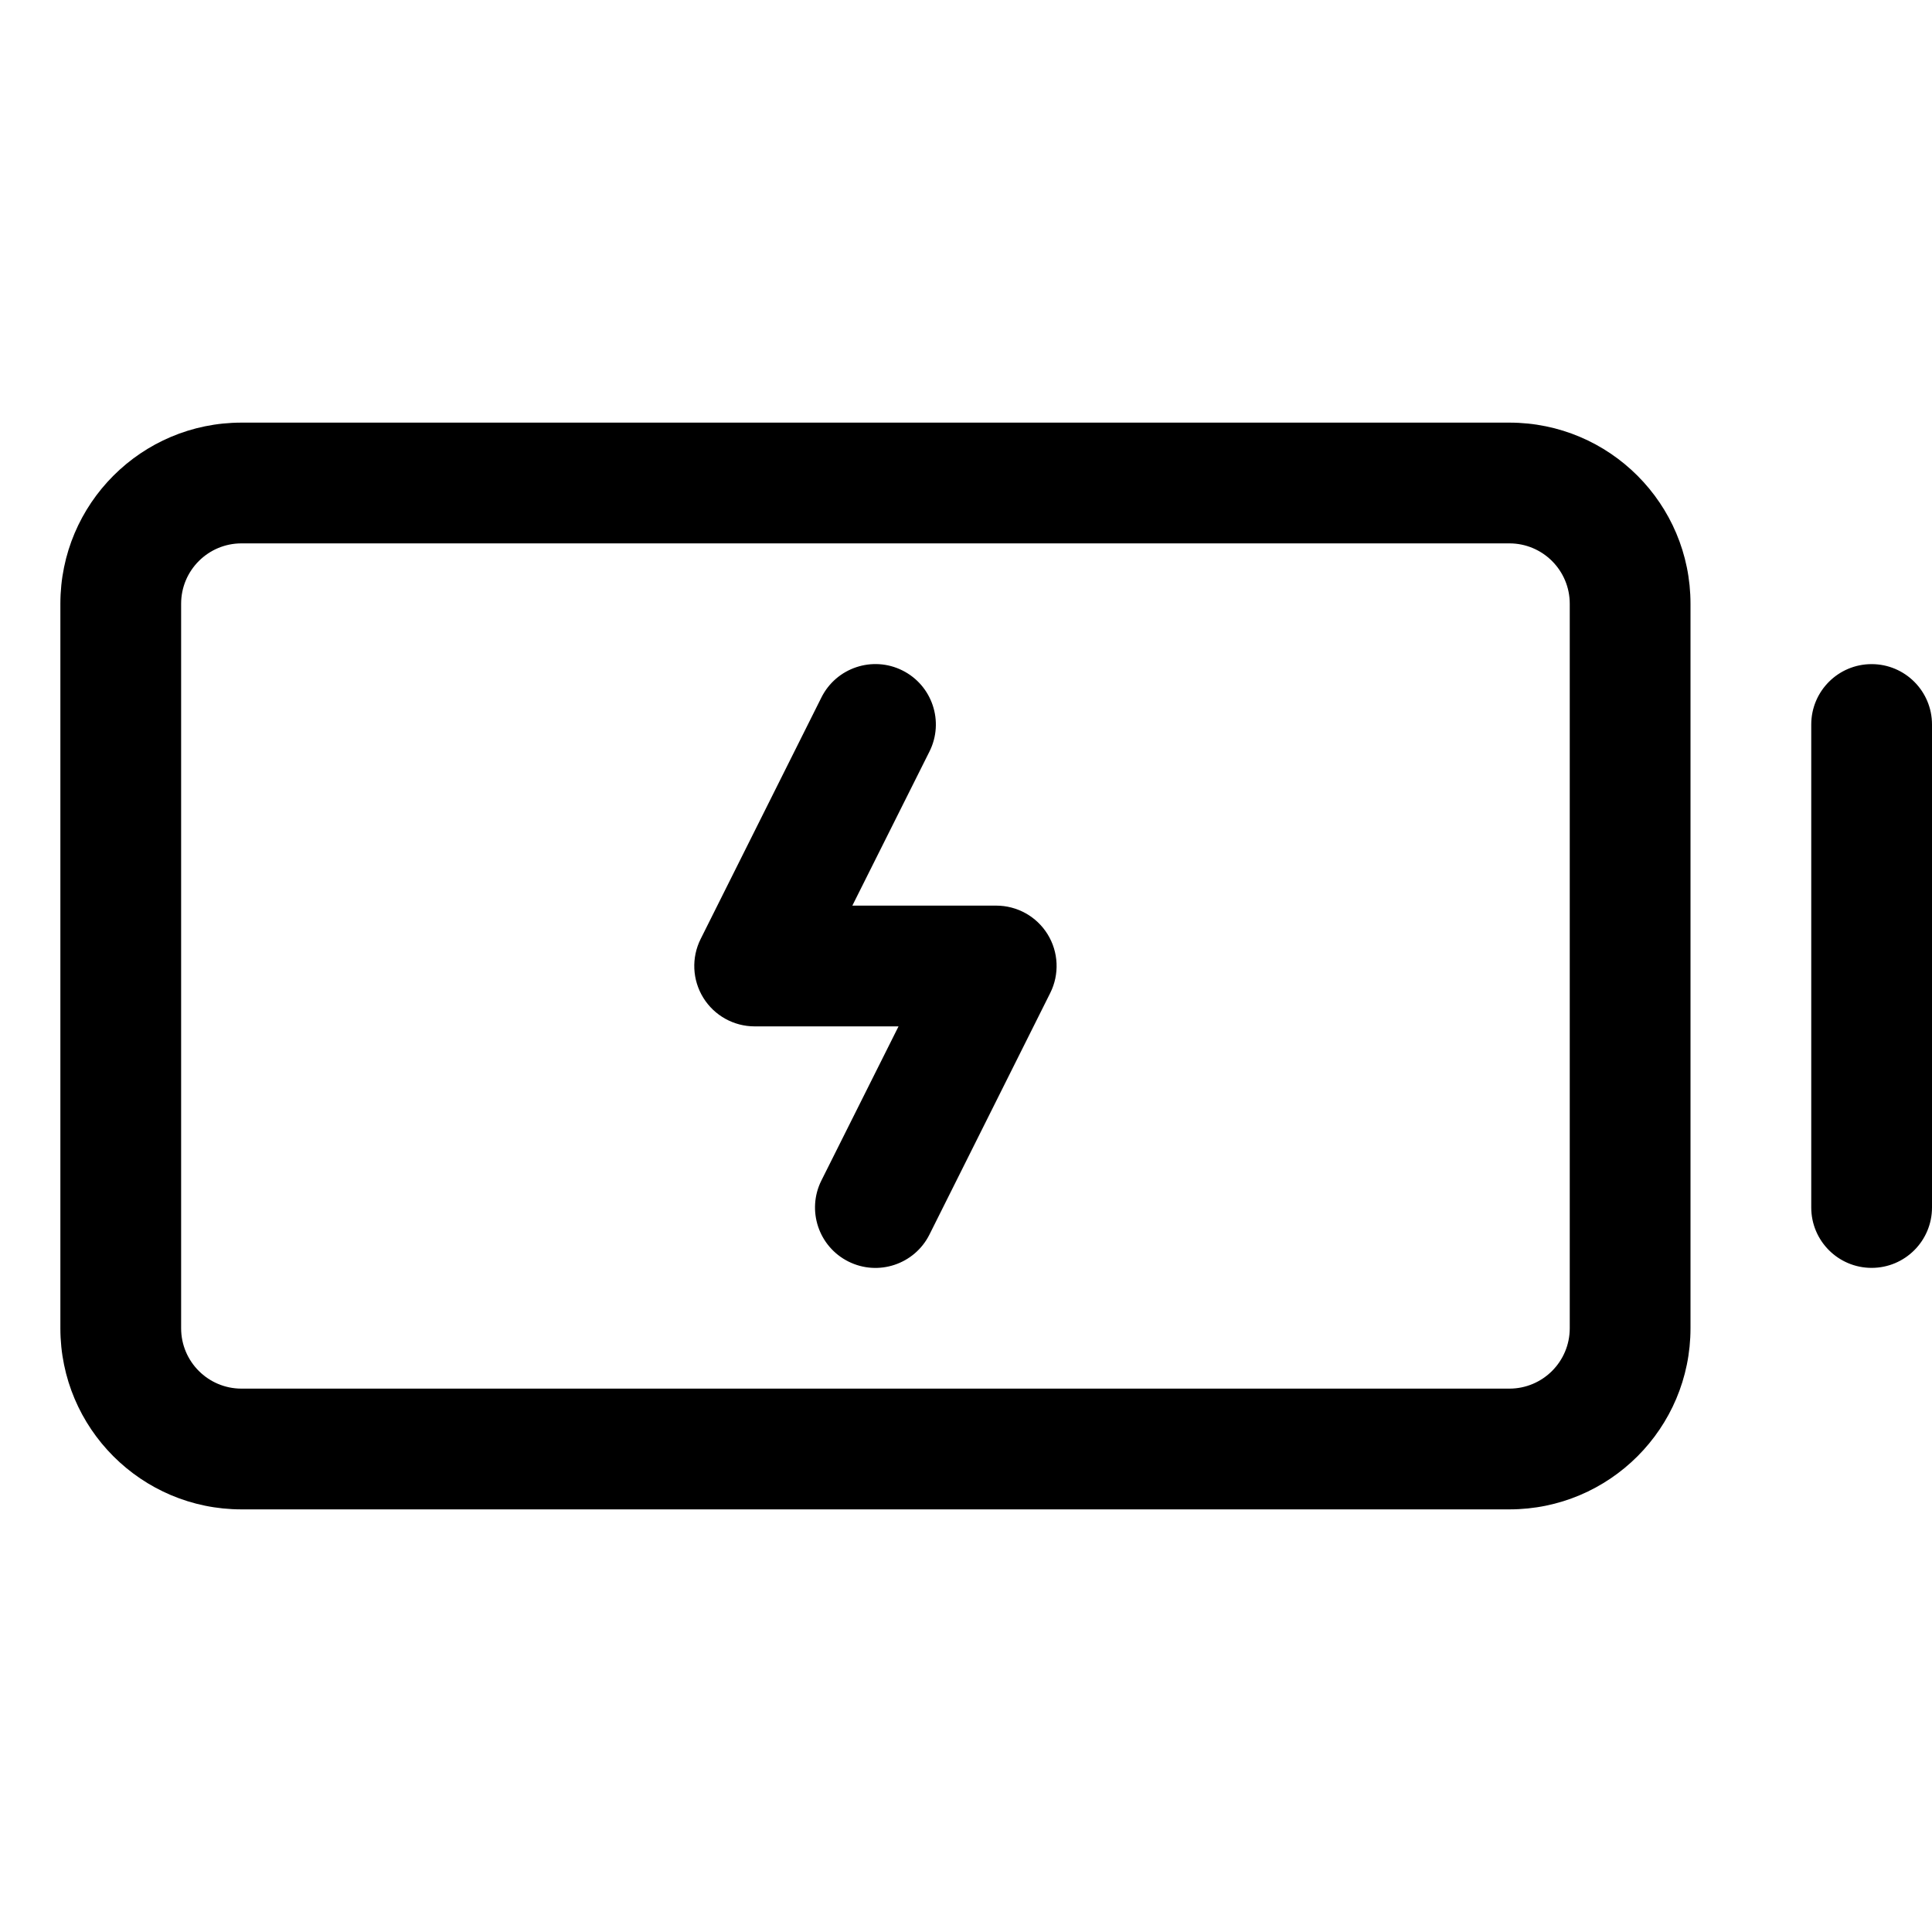
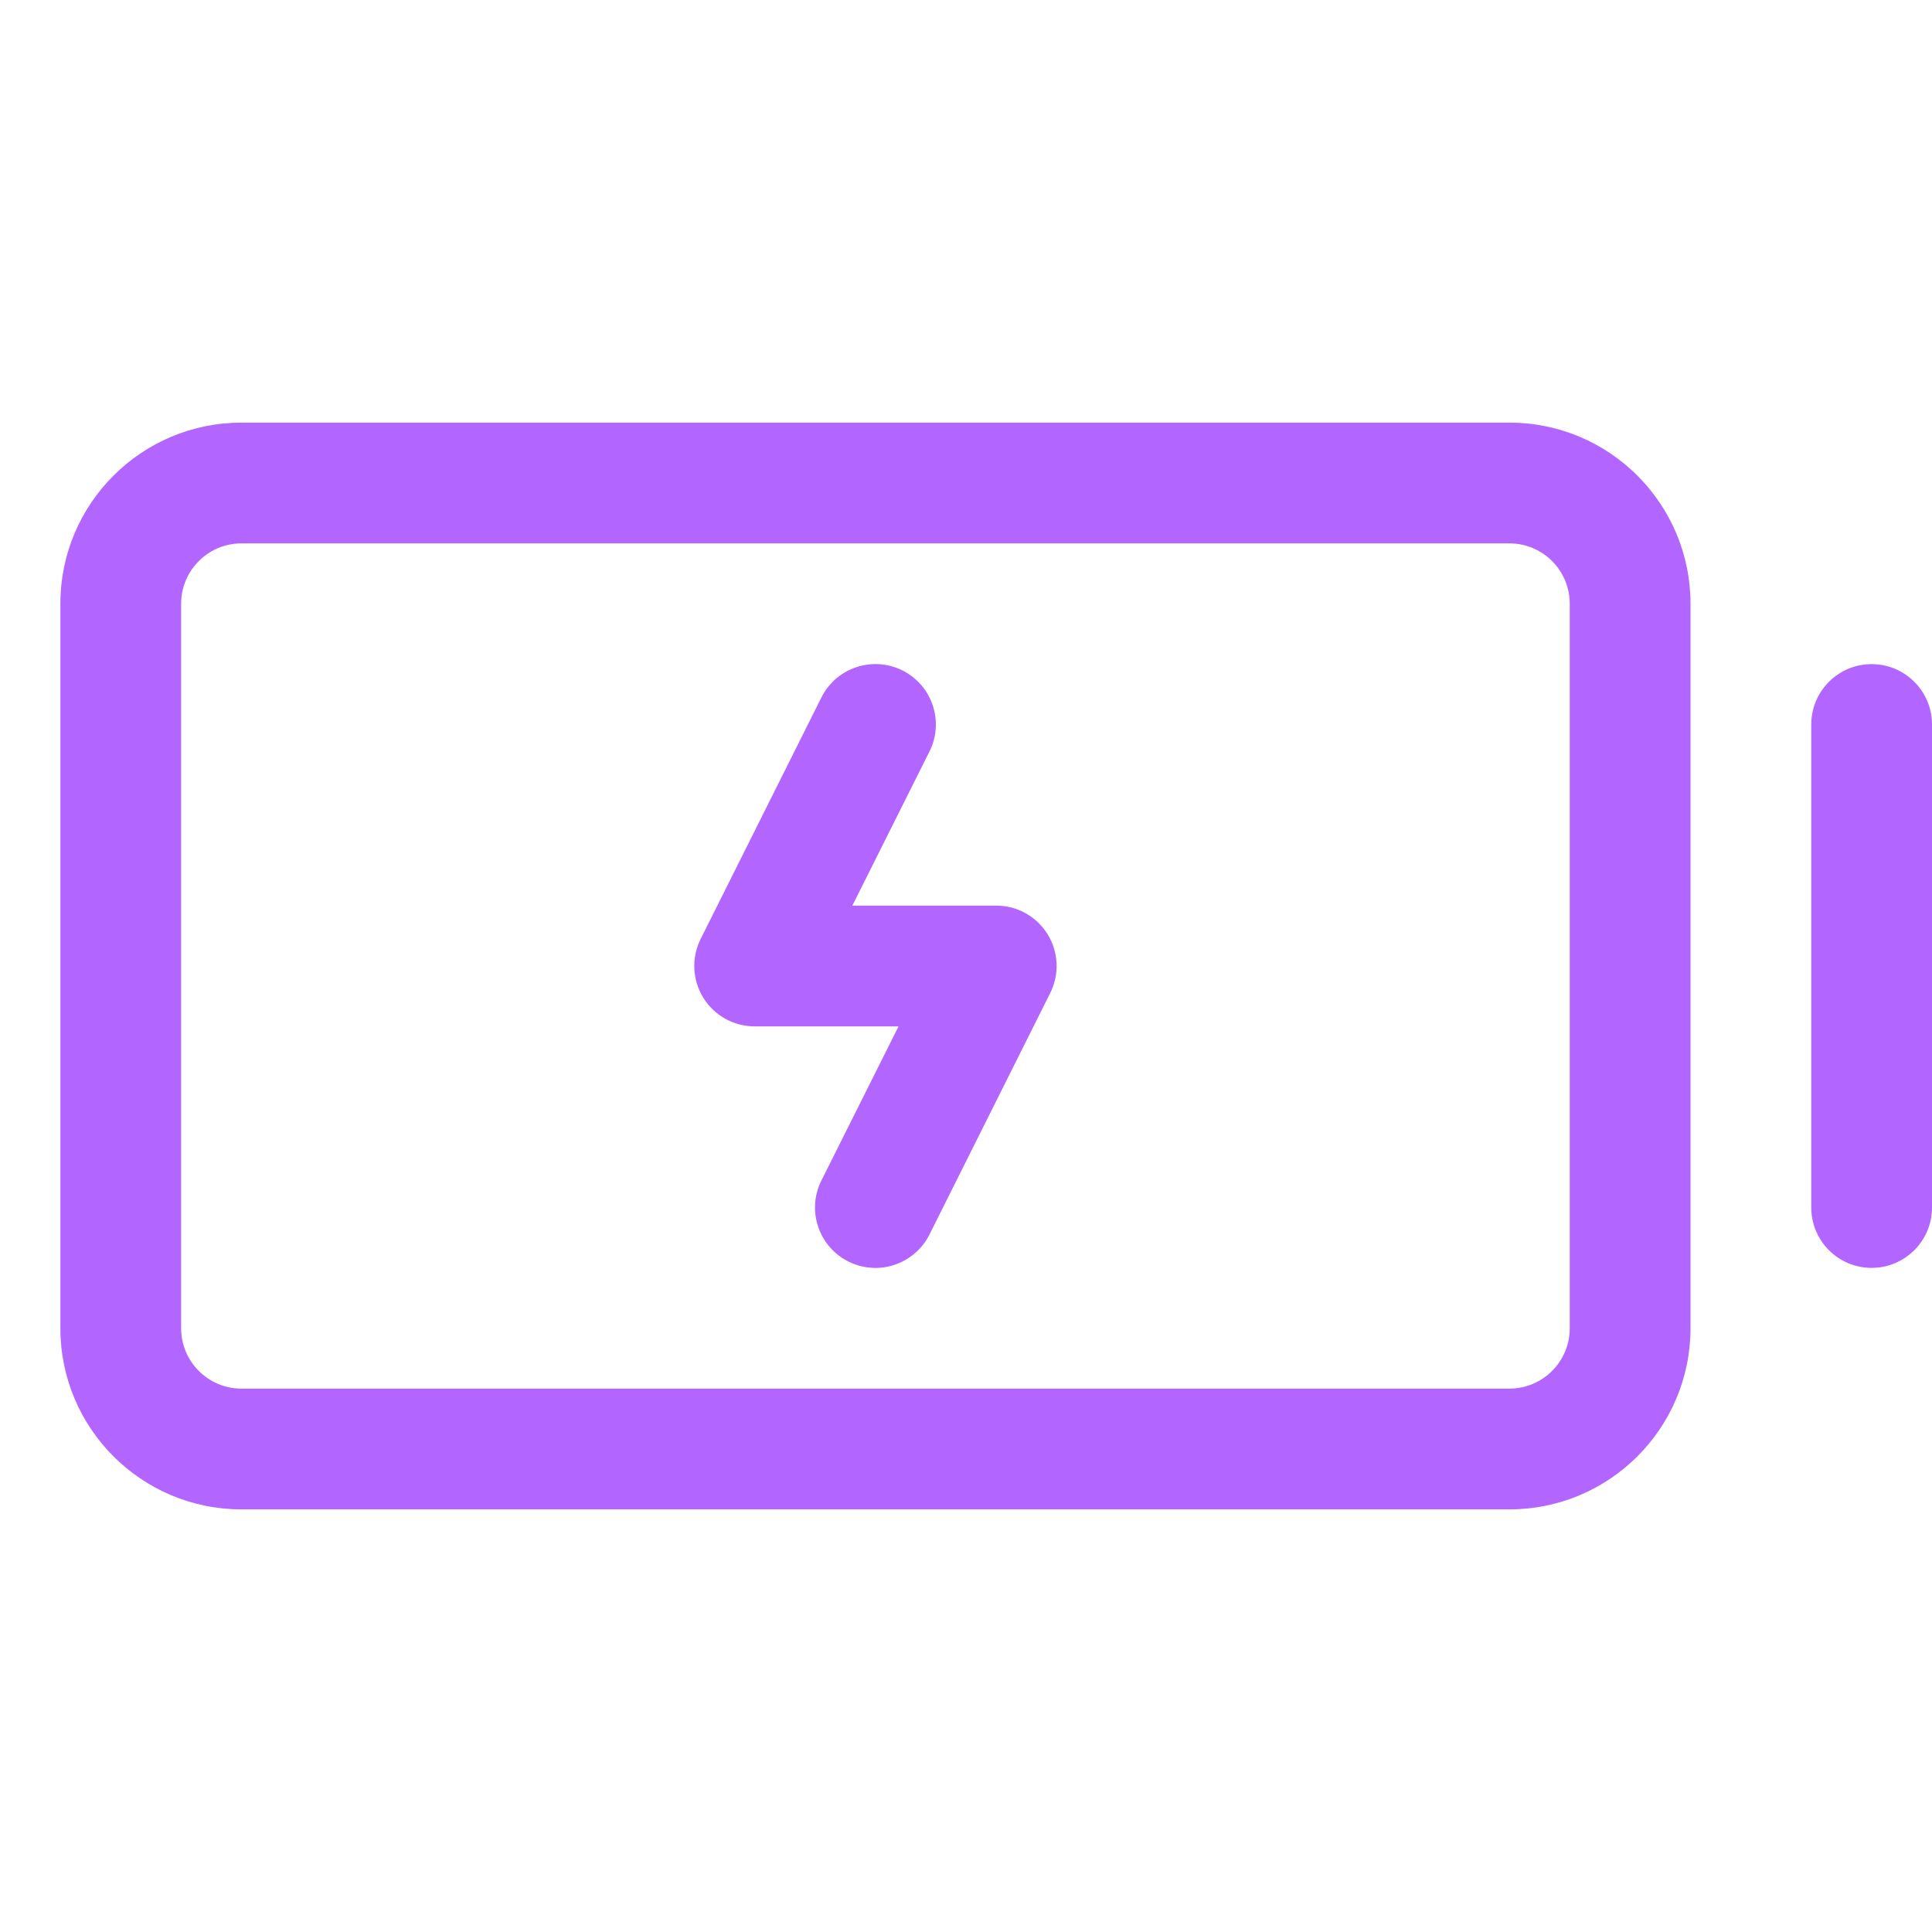
- <svg xmlns="http://www.w3.org/2000/svg" viewBox="0 0 256 256" fill="currentColor">
+ <svg xmlns="http://www.w3.org/2000/svg" viewBox="0 0 256 256" fill="#b366ff">
  <path d="M200,56H32A24,24,0,0,0,8,80v96a24,24,0,0,0,24,24H200a24,24,0,0,0,24-24V80A24,24,0,0,0,200,56Zm8,120a8,8,0,0,1-8,8H32a8,8,0,0,1-8-8V80a8,8,0,0,1,8-8H200a8,8,0,0,1,8,8Zm48-80v64a8,8,0,0,1-16,0V96a8,8,0,0,1,16,0ZM138.81,123.79a8,8,0,0,1,.35,7.79l-16,32a8,8,0,0,1-14.32-7.16L119.06,136H100a8,8,0,0,1-7.16-11.58l16-32a8,8,0,1,1,14.32,7.16L112.94,120H132A8,8,0,0,1,138.81,123.79Z" />
</svg>
